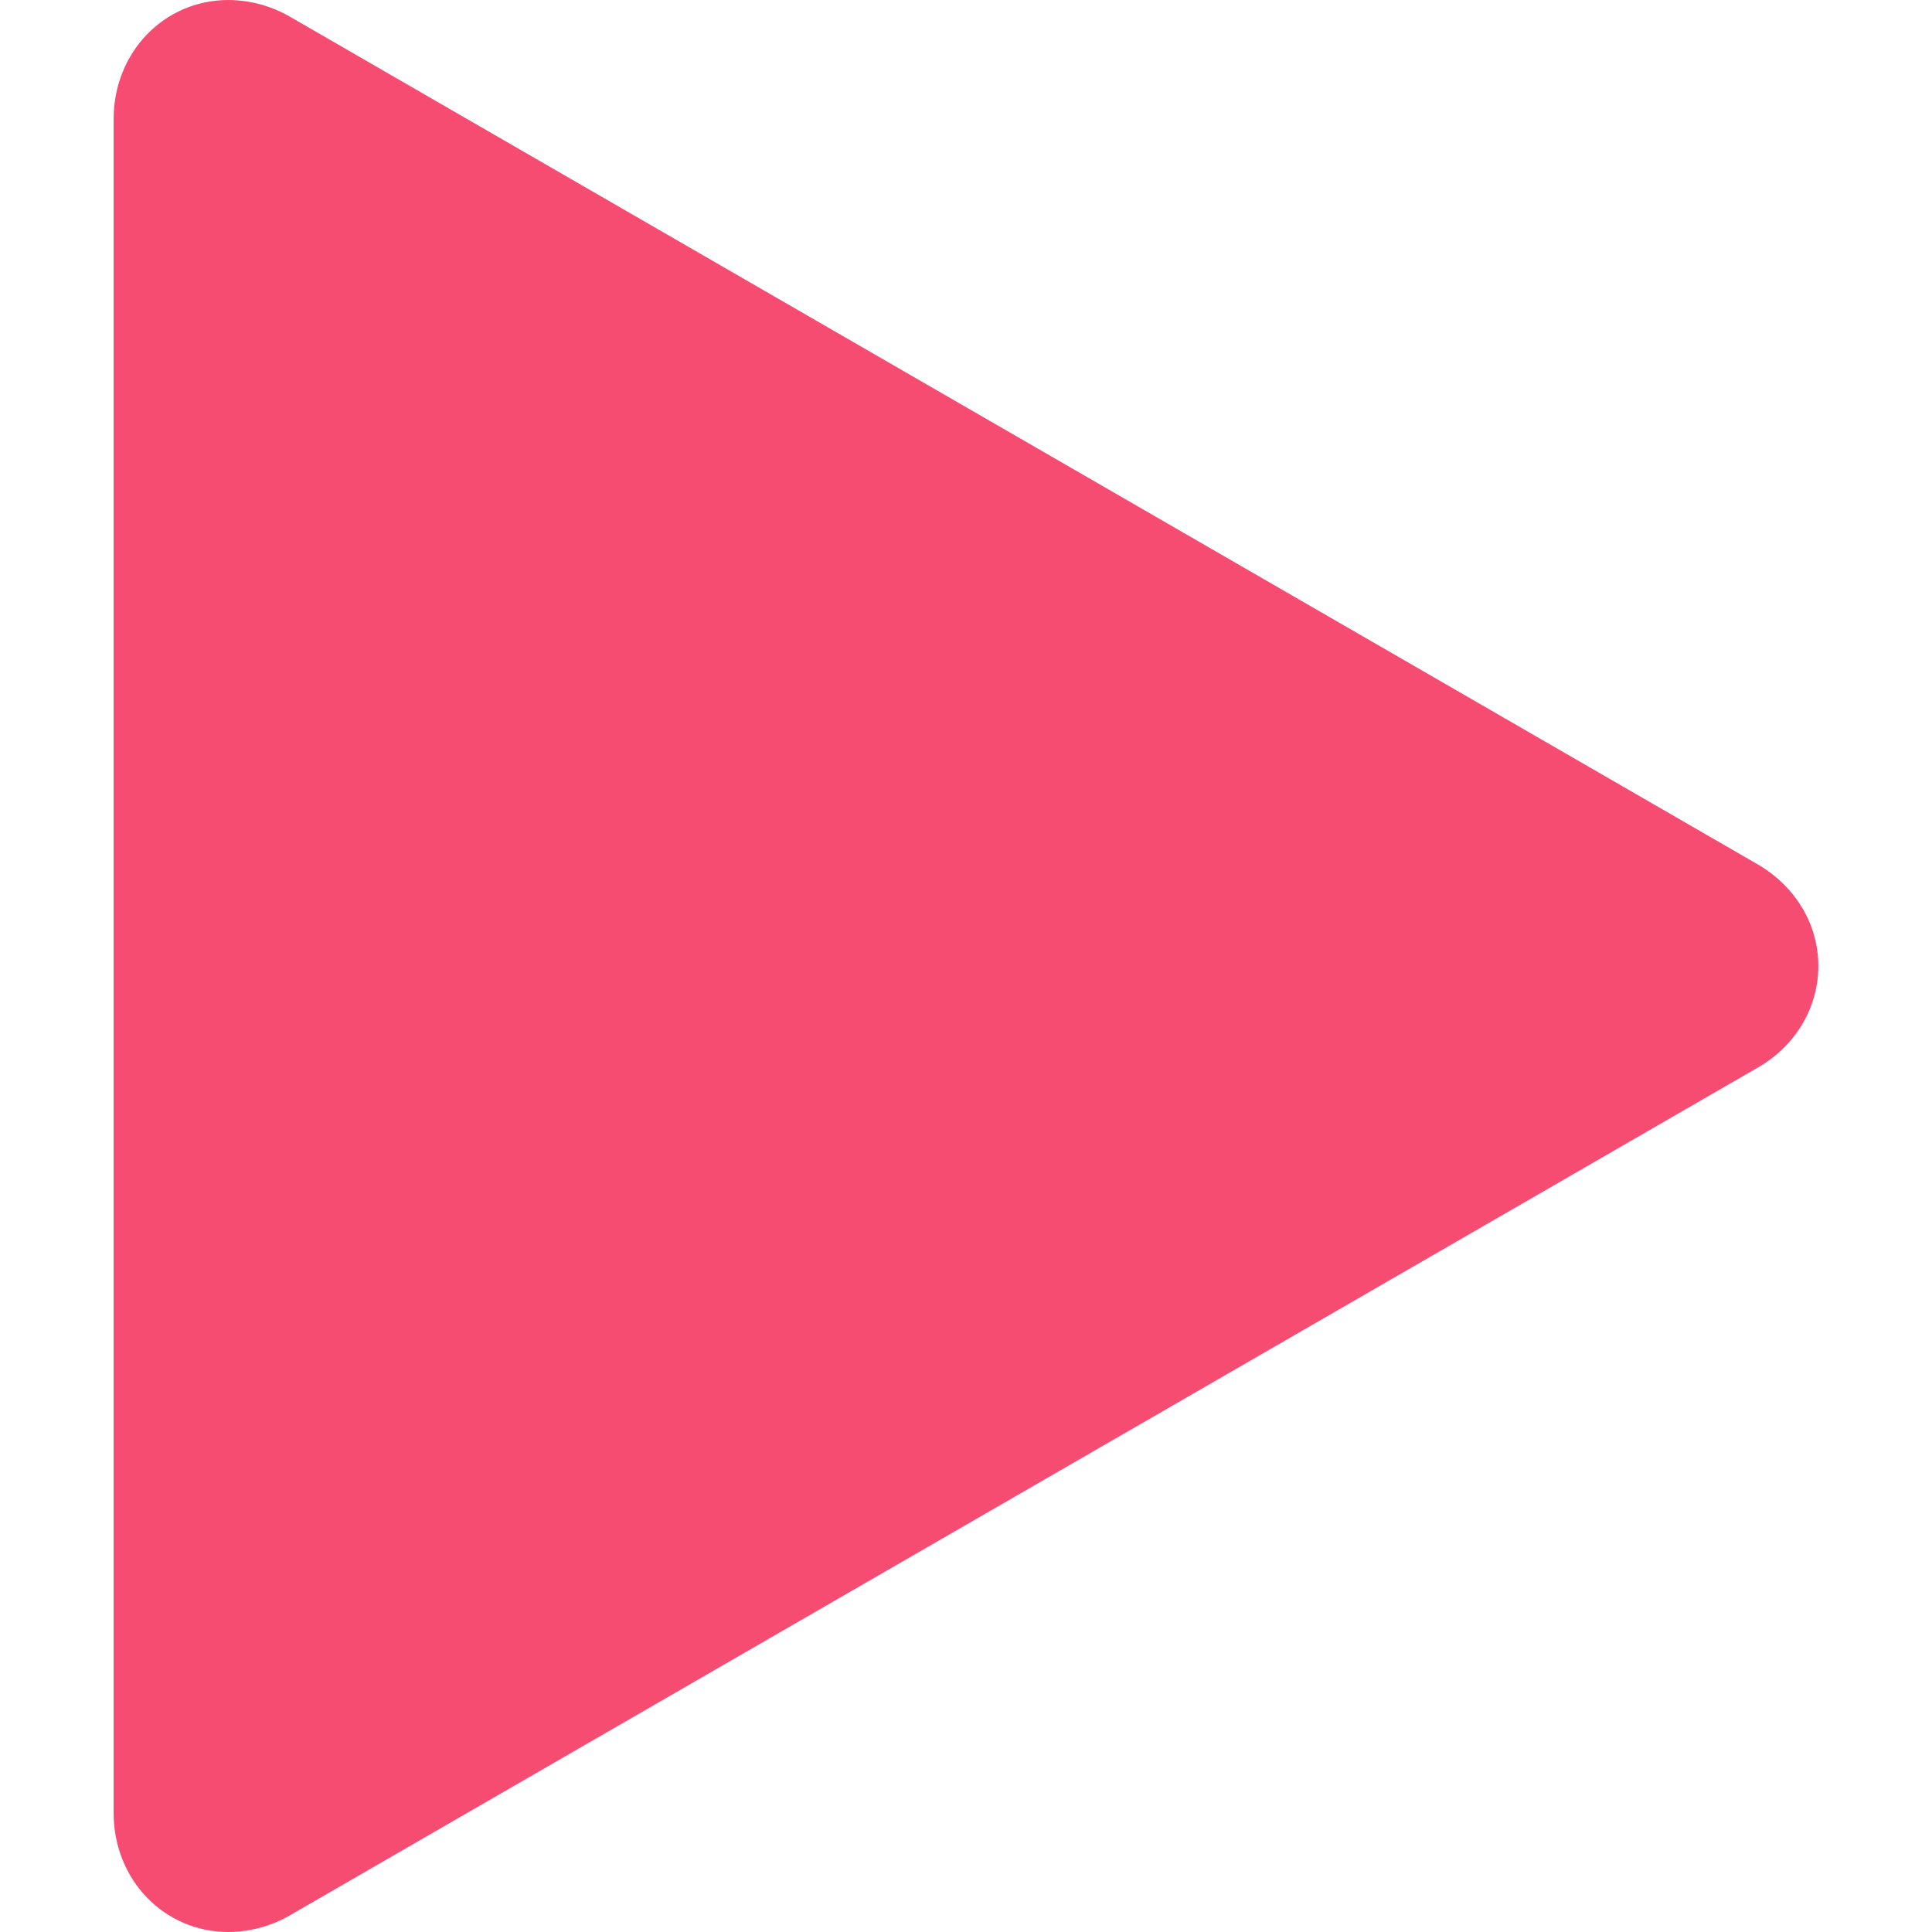
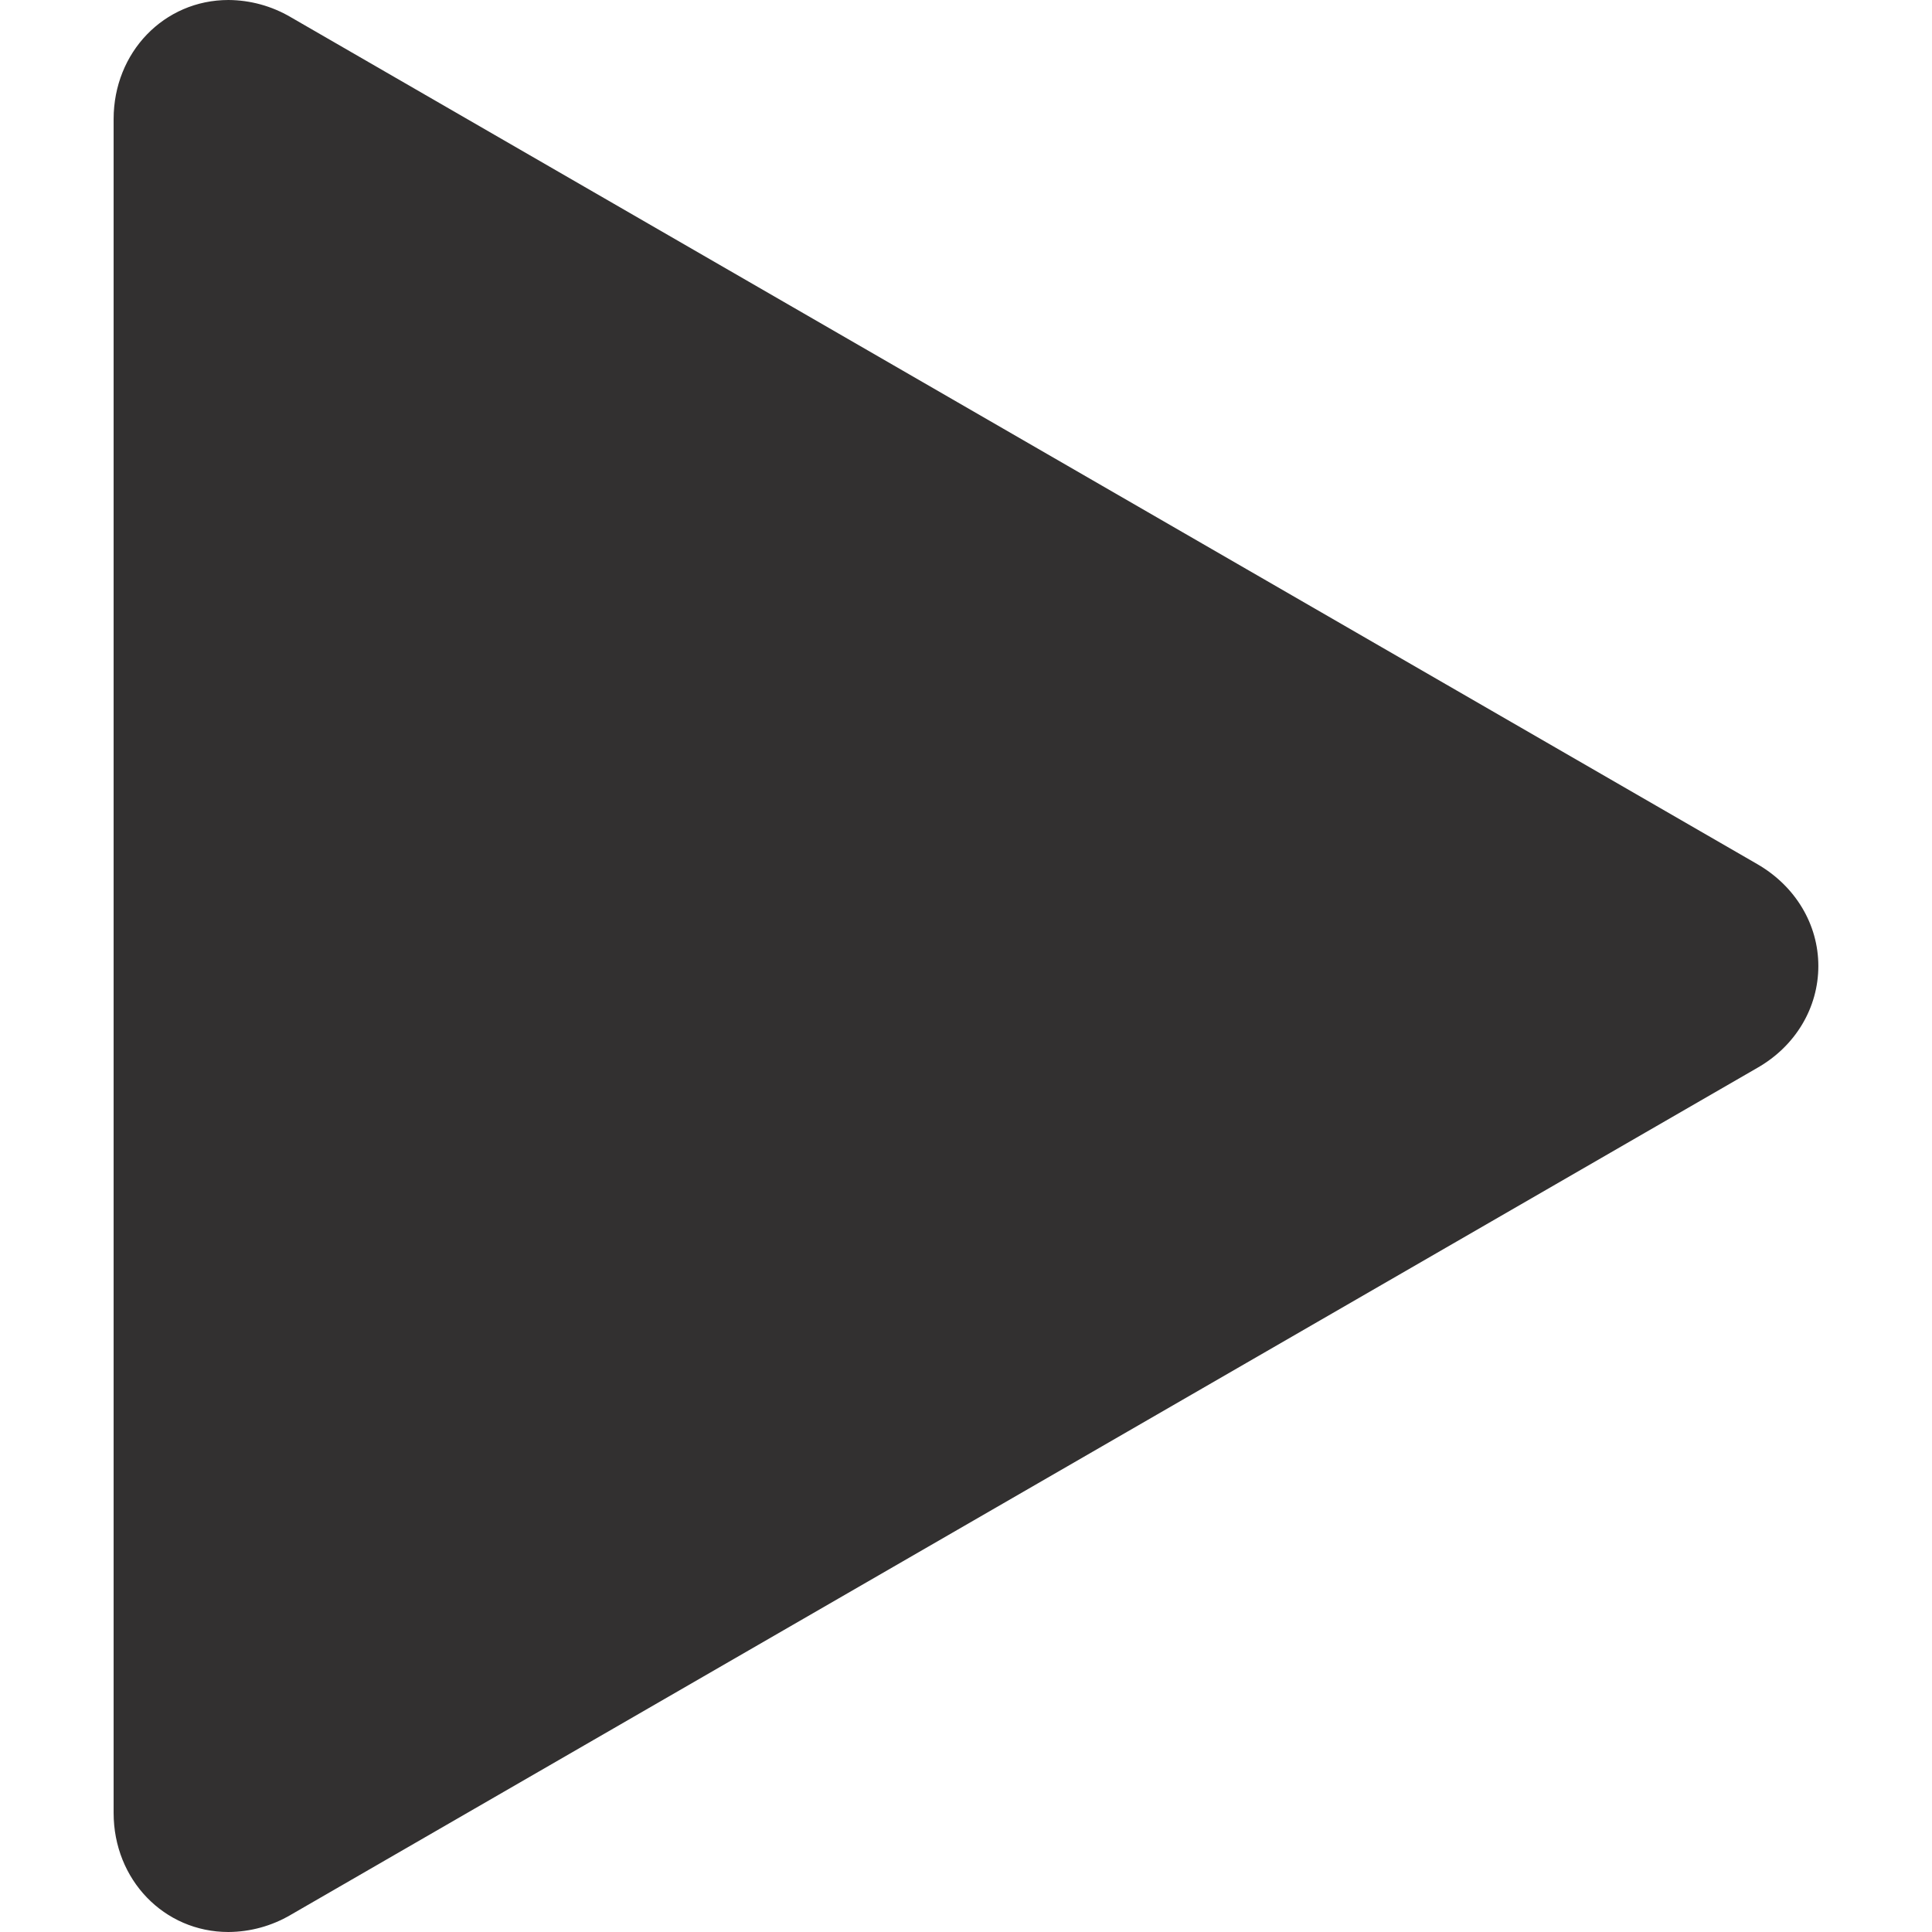
<svg xmlns="http://www.w3.org/2000/svg" id="Layer_1" data-name="Layer 1" viewBox="0 0 512 512">
-   <path d="M60.54,512c-17.06,0-30.43-13.86-30.43-31.56V31.55C30.12,13.86,43.48,0,60.55,0A32.94,32.94,0,0,1,77,4.52L465.7,229c10.13,5.85,16.18,16,16.18,27s-6,21.2-16.18,27L77,507.48A32.92,32.92,0,0,1,60.55,512Z" fill="#F64C72" />
+   <path d="M60.54,512c-17.06,0-30.43-13.86-30.43-31.56V31.55C30.12,13.86,43.48,0,60.55,0A32.94,32.94,0,0,1,77,4.52L465.7,229c10.13,5.85,16.18,16,16.18,27s-6,21.2-16.18,27L77,507.48A32.92,32.92,0,0,1,60.55,512Z" fill="#323030" />
</svg>
